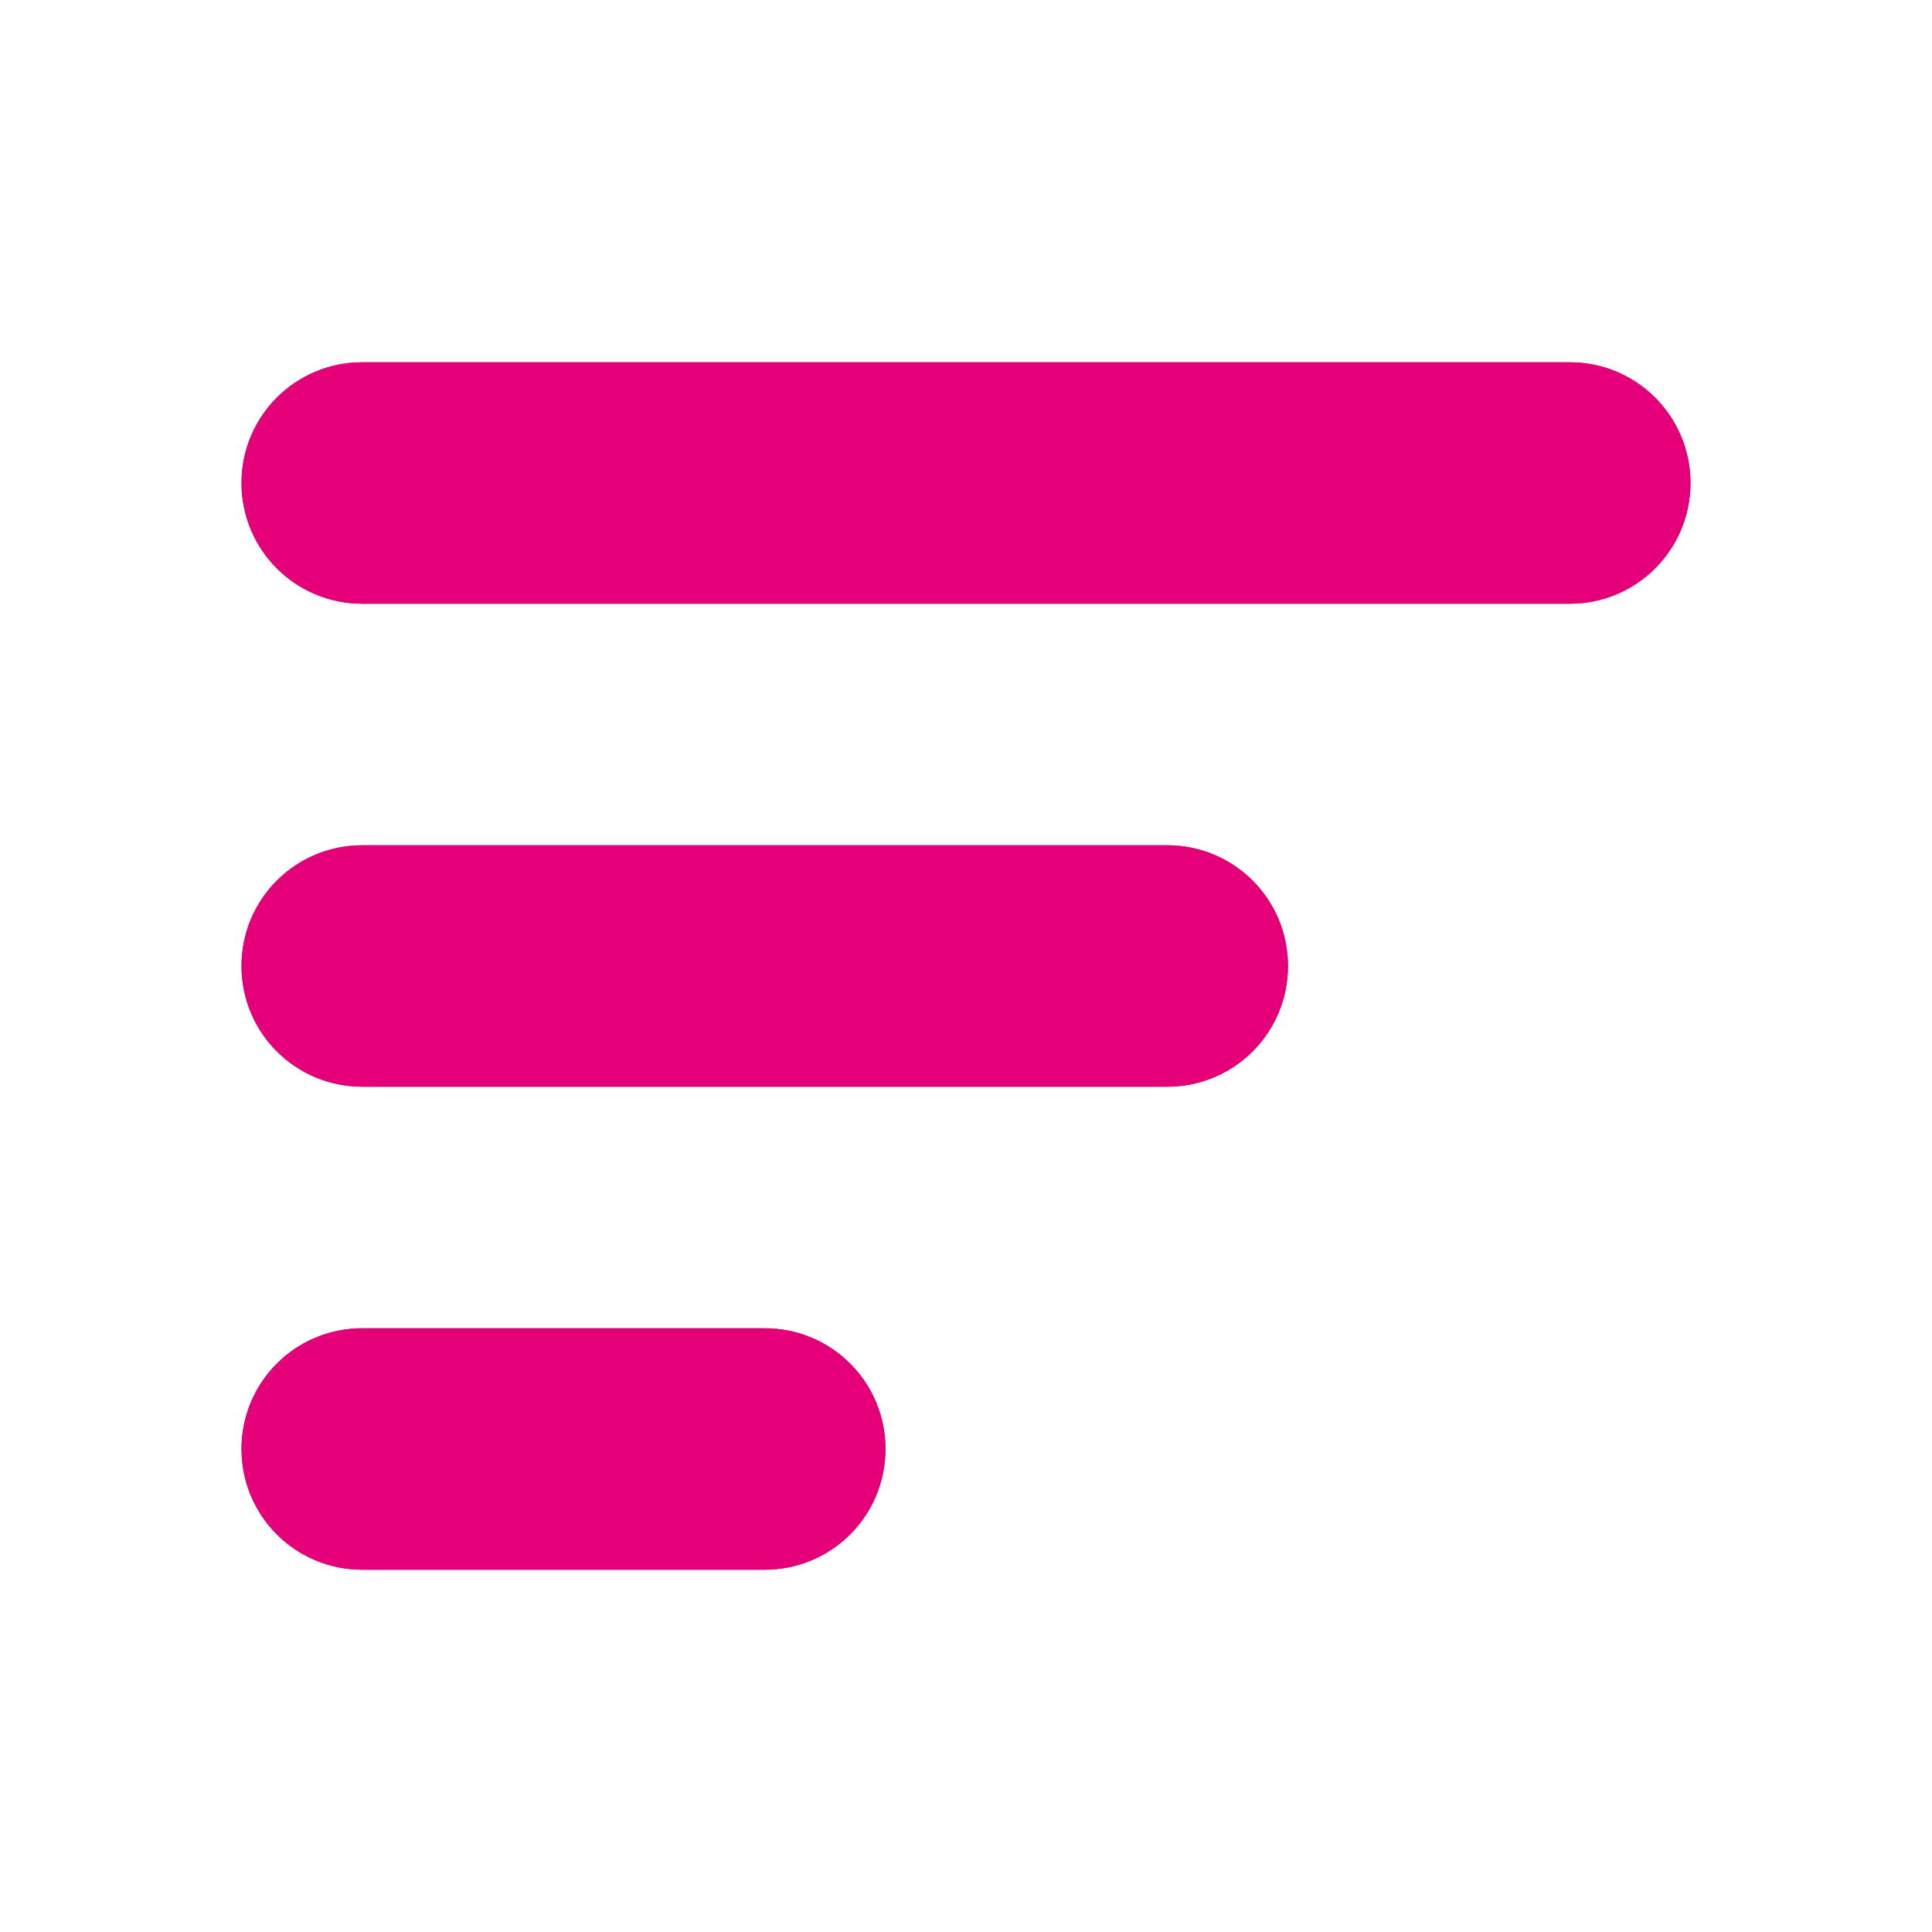
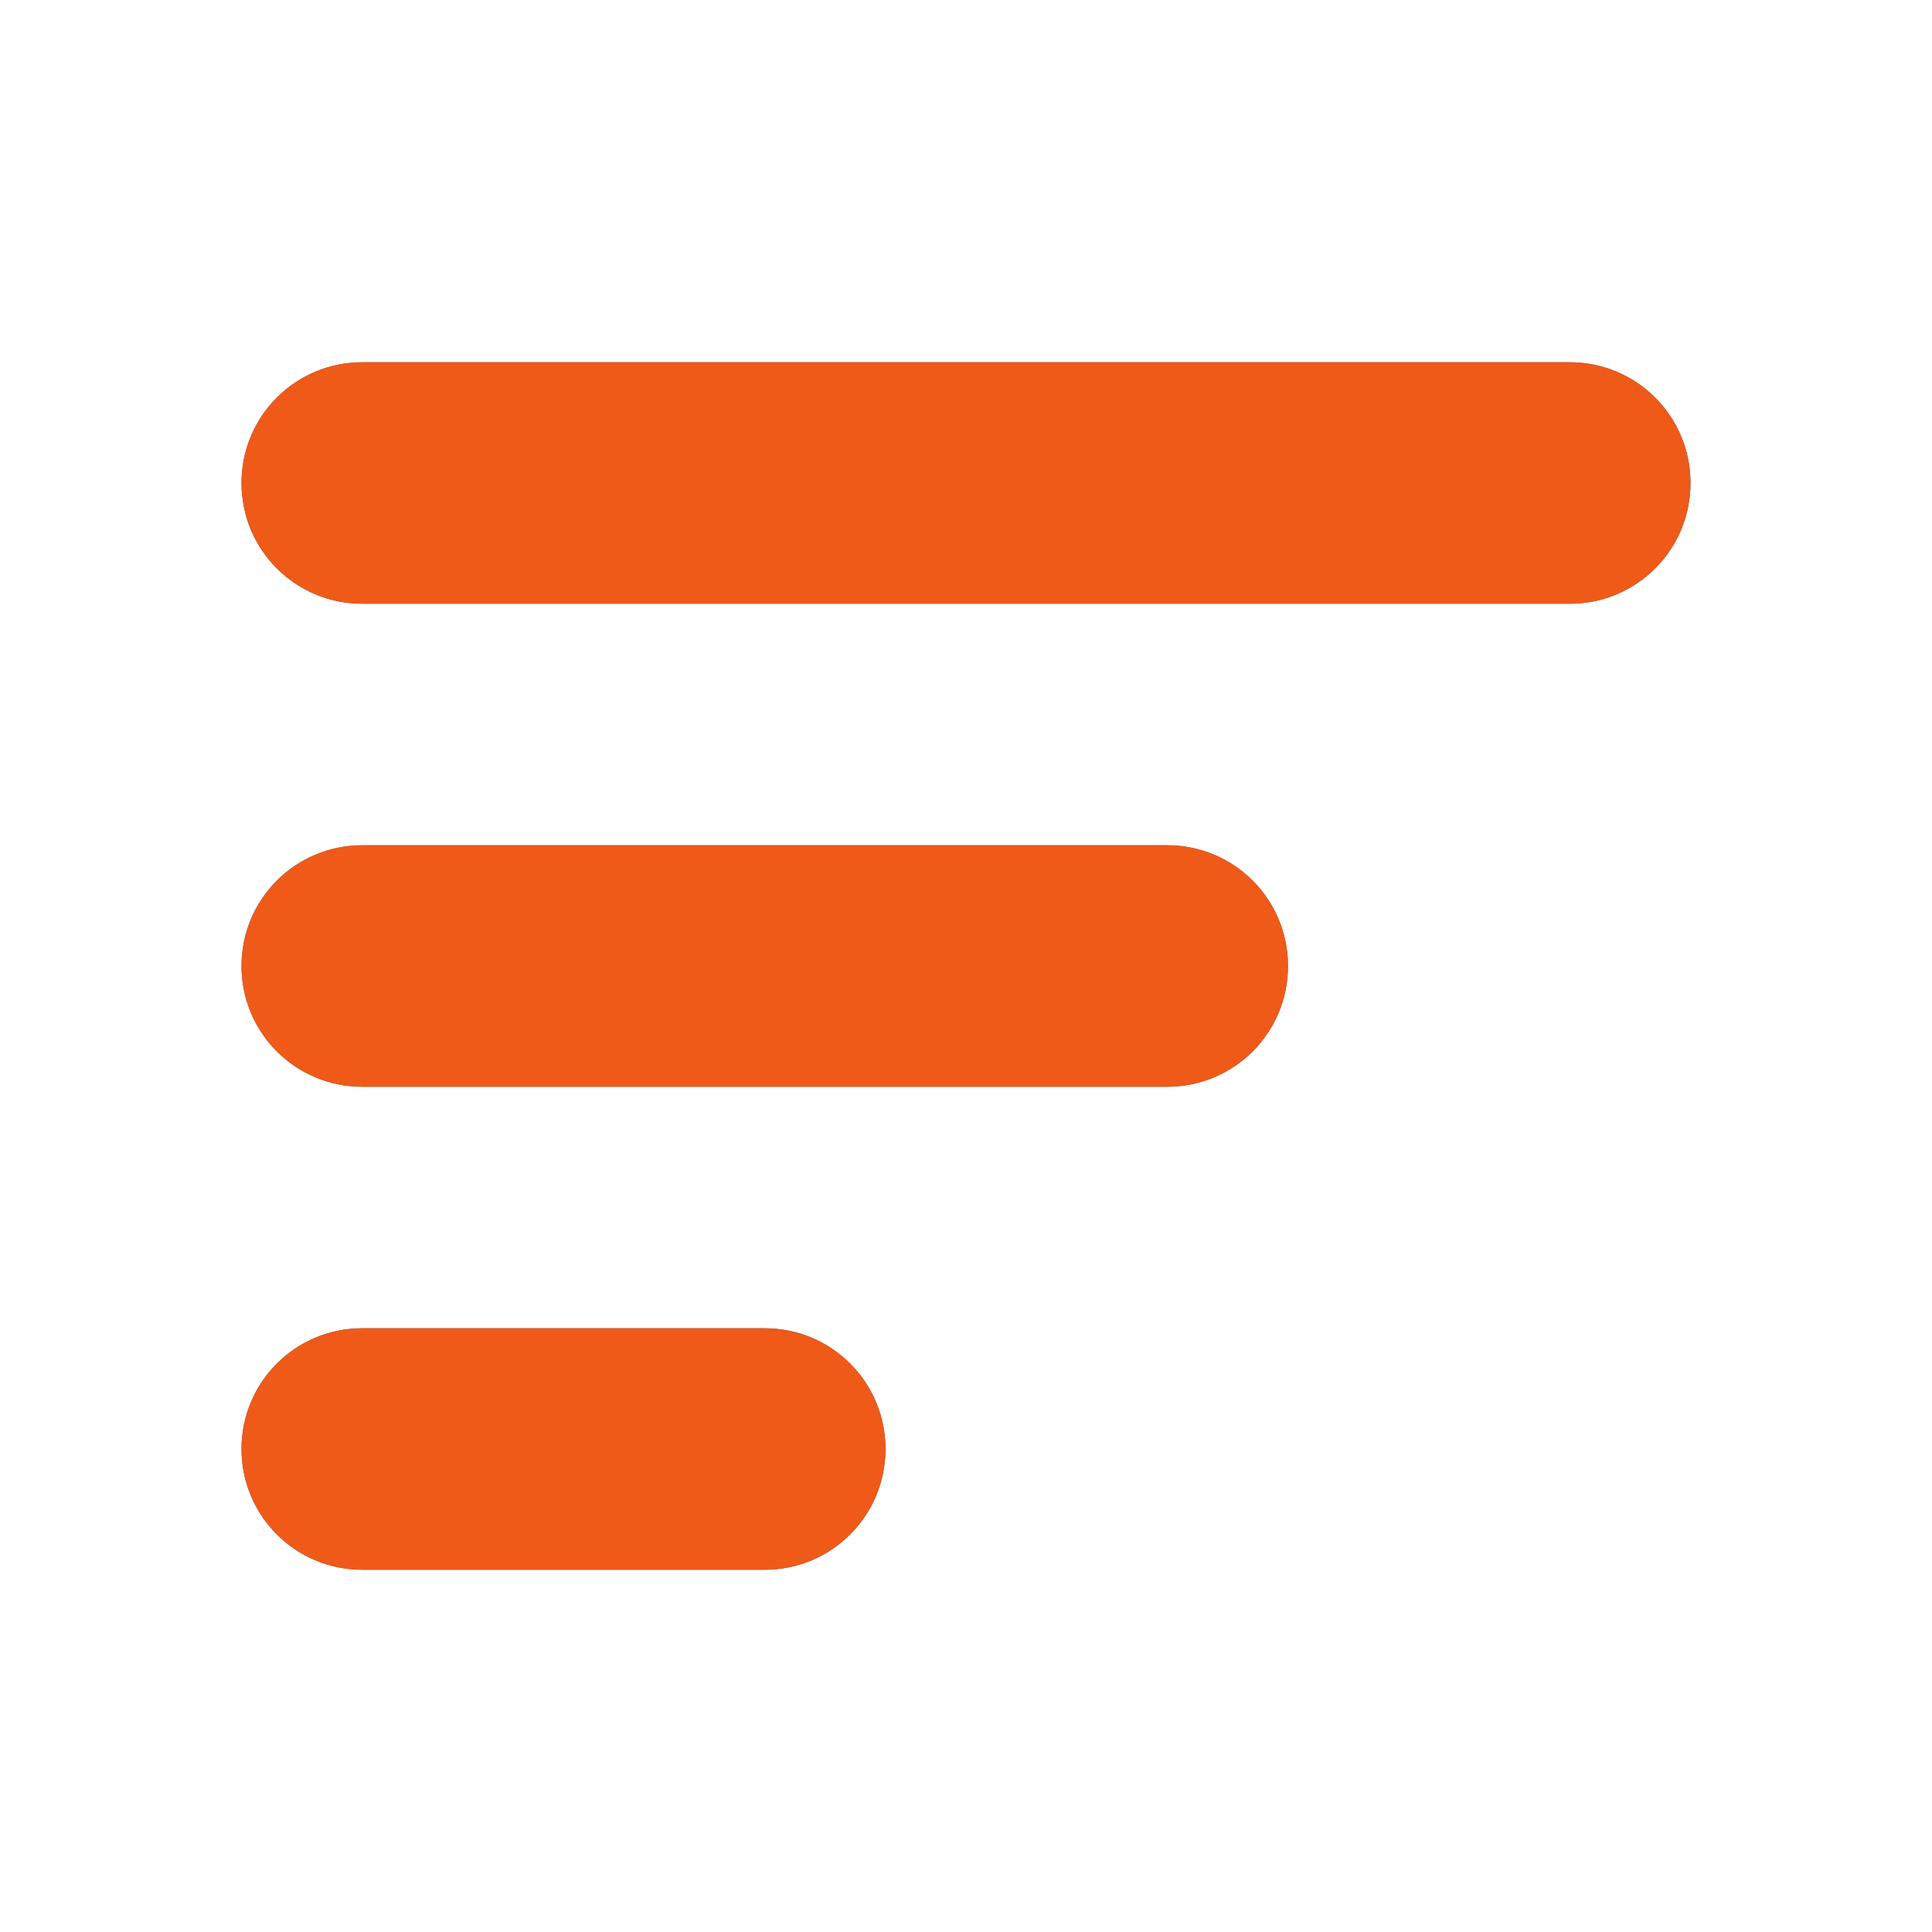
<svg xmlns="http://www.w3.org/2000/svg" width="28" height="28" viewBox="0 0 24 24" fill="none">
  <path d="M21 6C21 5.17 20.33 4.5 19.5 4.5L4.5 4.5C3.67 4.5 3 5.17 3 6C3 6.83 3.67 7.5 4.5 7.5L19.5 7.5C20.33 7.5 21 6.83 21 6ZM11 18C11 17.17 10.33 16.5 9.5 16.5H4.5C3.67 16.5 3 17.17 3 18C3 18.83 3.67 19.5 4.5 19.5H9.5C10.33 19.5 11 18.83 11 18ZM16 12C16 11.17 15.33 10.5 14.5 10.5L4.5 10.5C3.67 10.5 3 11.17 3 12C3 12.83 3.67 13.5 4.5 13.5H14.5C15.33 13.5 16 12.83 16 12Z" fill="#485F7D" />
-   <path d="M21 6C21 5.17 20.33 4.5 19.5 4.5L4.5 4.5C3.67 4.5 3 5.17 3 6C3 6.83 3.67 7.5 4.5 7.5L19.5 7.5C20.33 7.5 21 6.83 21 6ZM11 18C11 17.17 10.33 16.5 9.5 16.5H4.5C3.67 16.5 3 17.17 3 18C3 18.83 3.67 19.5 4.5 19.5H9.5C10.33 19.5 11 18.83 11 18ZM16 12C16 11.17 15.33 10.5 14.5 10.5L4.5 10.5C3.67 10.5 3 11.17 3 12C3 12.83 3.67 13.5 4.5 13.5H14.5C15.33 13.5 16 12.83 16 12Z" fill="#E5007A" />
+   <path d="M21 6C21 5.17 20.33 4.5 19.5 4.5L4.5 4.5C3.67 4.5 3 5.17 3 6C3 6.83 3.67 7.5 4.5 7.5L19.5 7.5C20.33 7.5 21 6.83 21 6ZM11 18C11 17.17 10.33 16.5 9.5 16.5H4.5C3.67 16.5 3 17.17 3 18C3 18.83 3.67 19.5 4.5 19.5H9.5C10.33 19.5 11 18.83 11 18ZM16 12C16 11.17 15.33 10.5 14.5 10.5L4.5 10.5C3.67 10.5 3 11.17 3 12C3 12.83 3.67 13.5 4.5 13.5H14.5C15.33 13.5 16 12.83 16 12Z" fill="#ef5a19" />
</svg>
